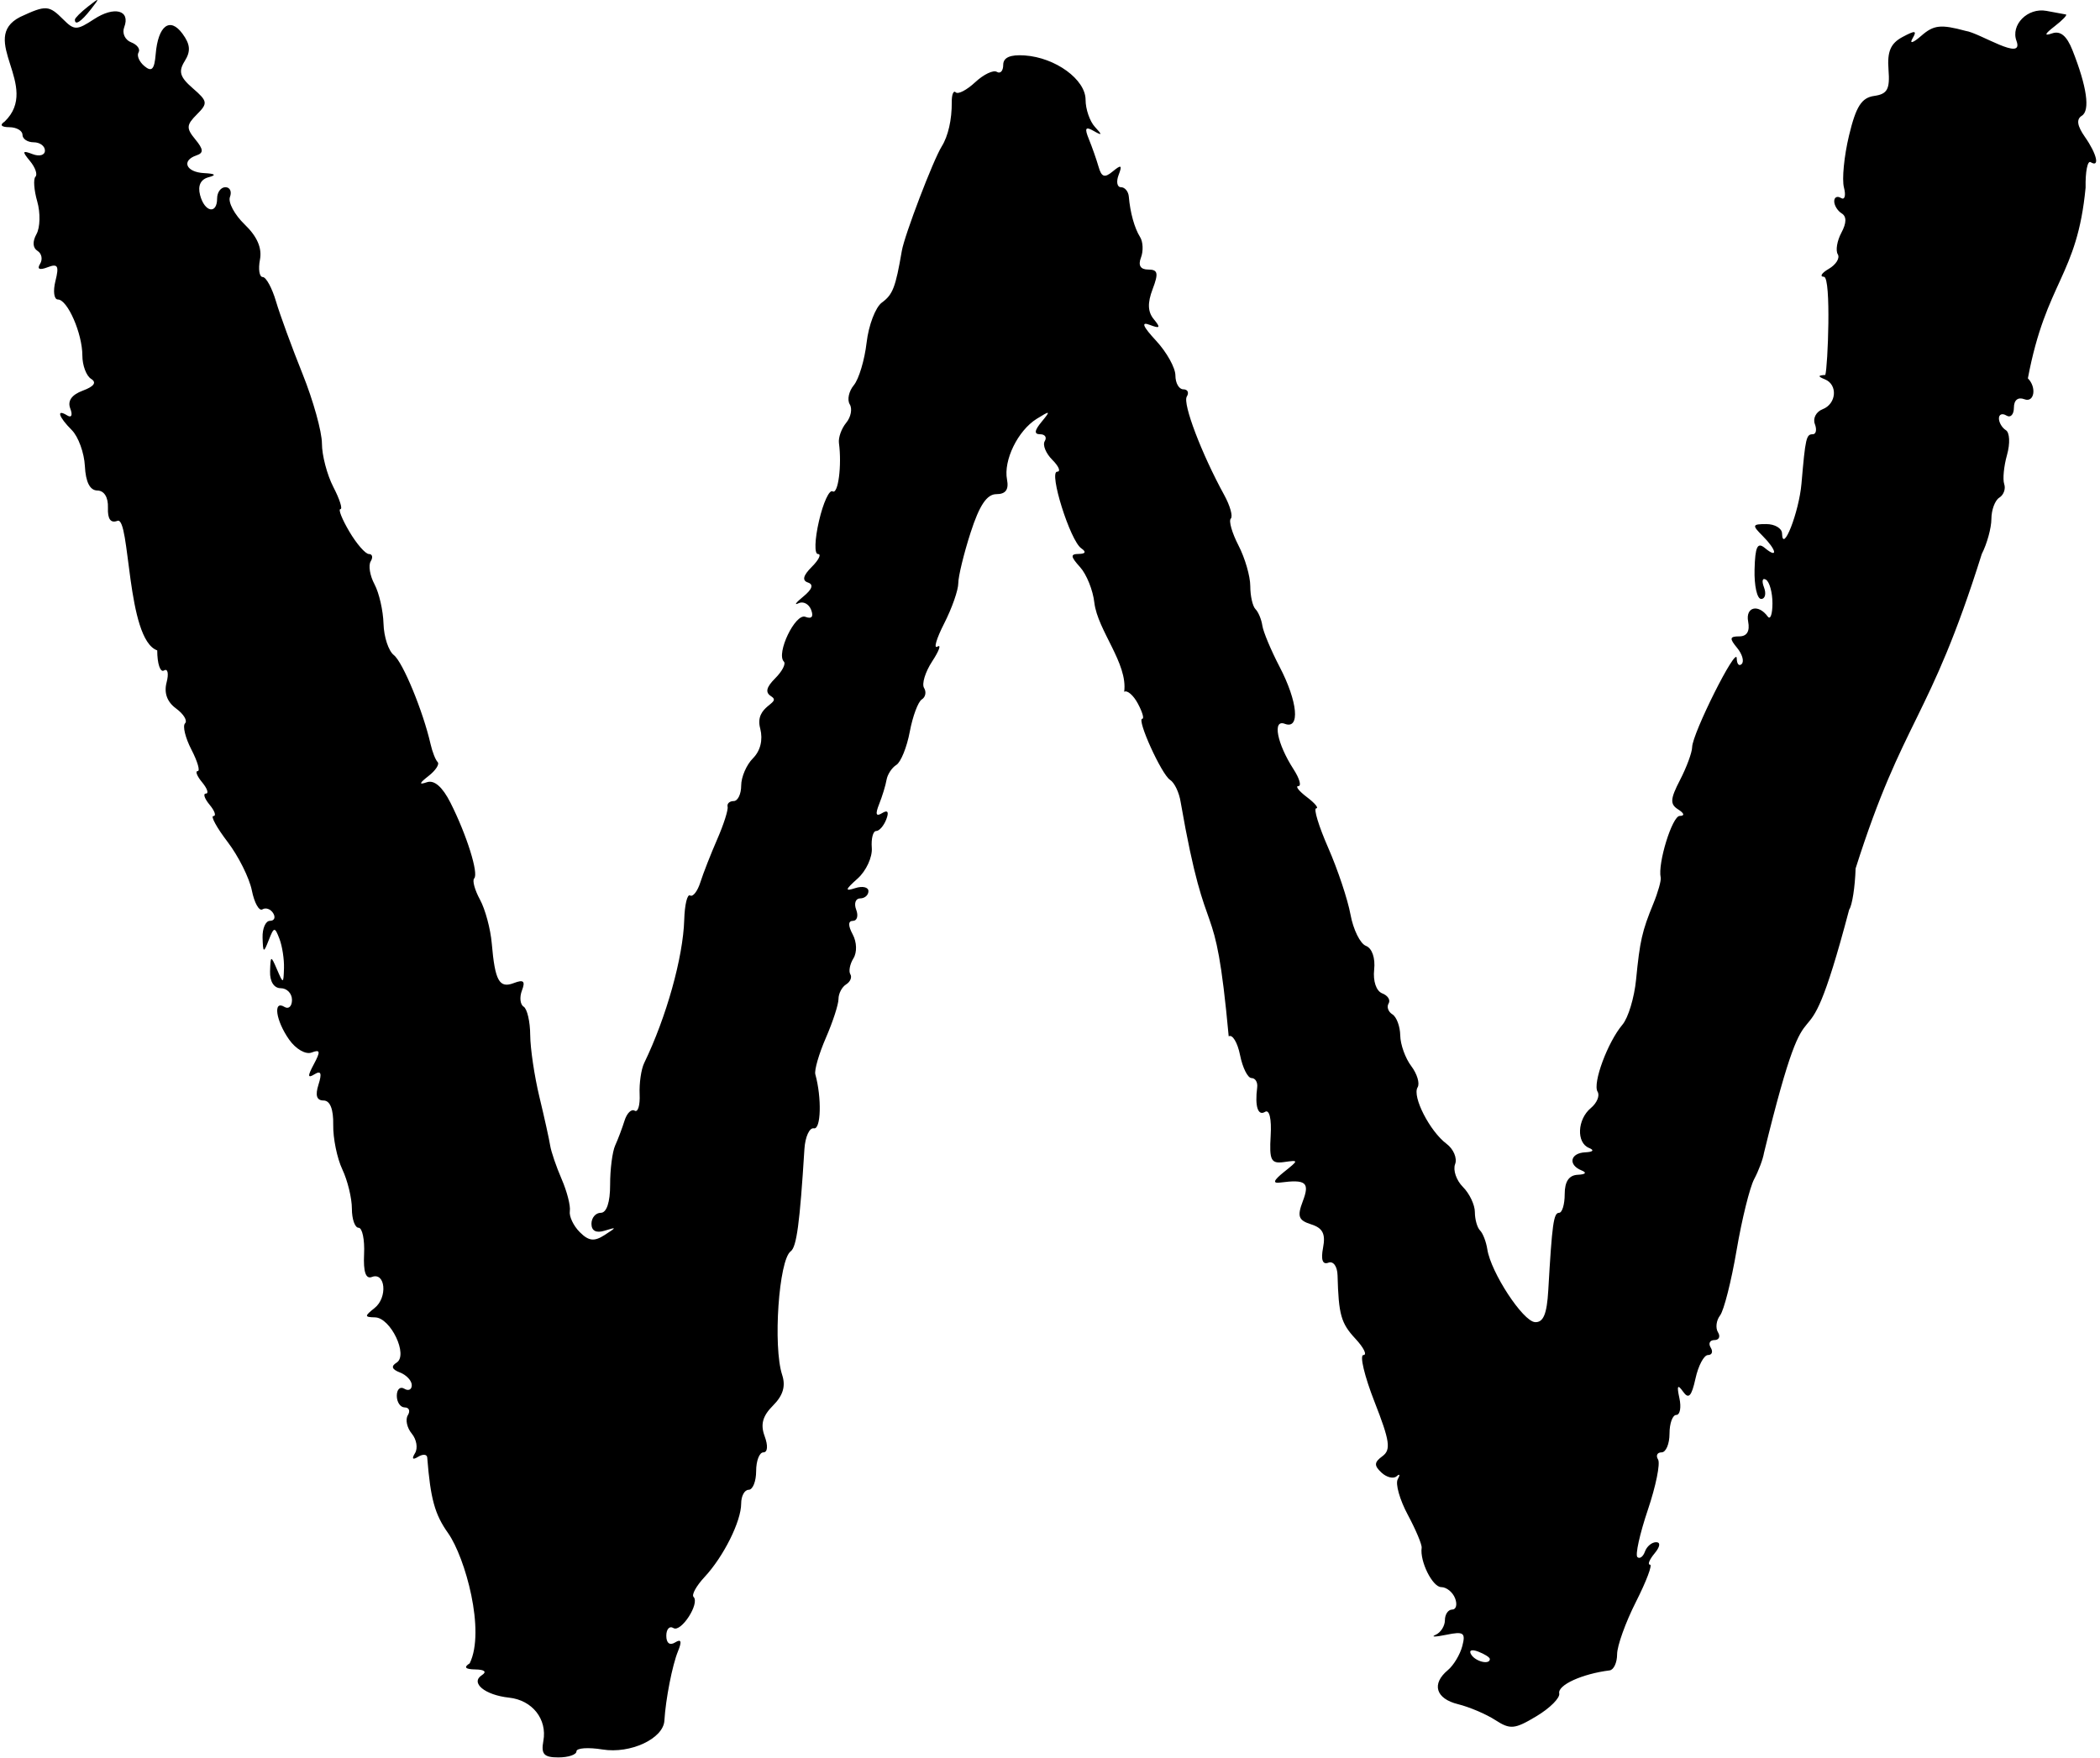
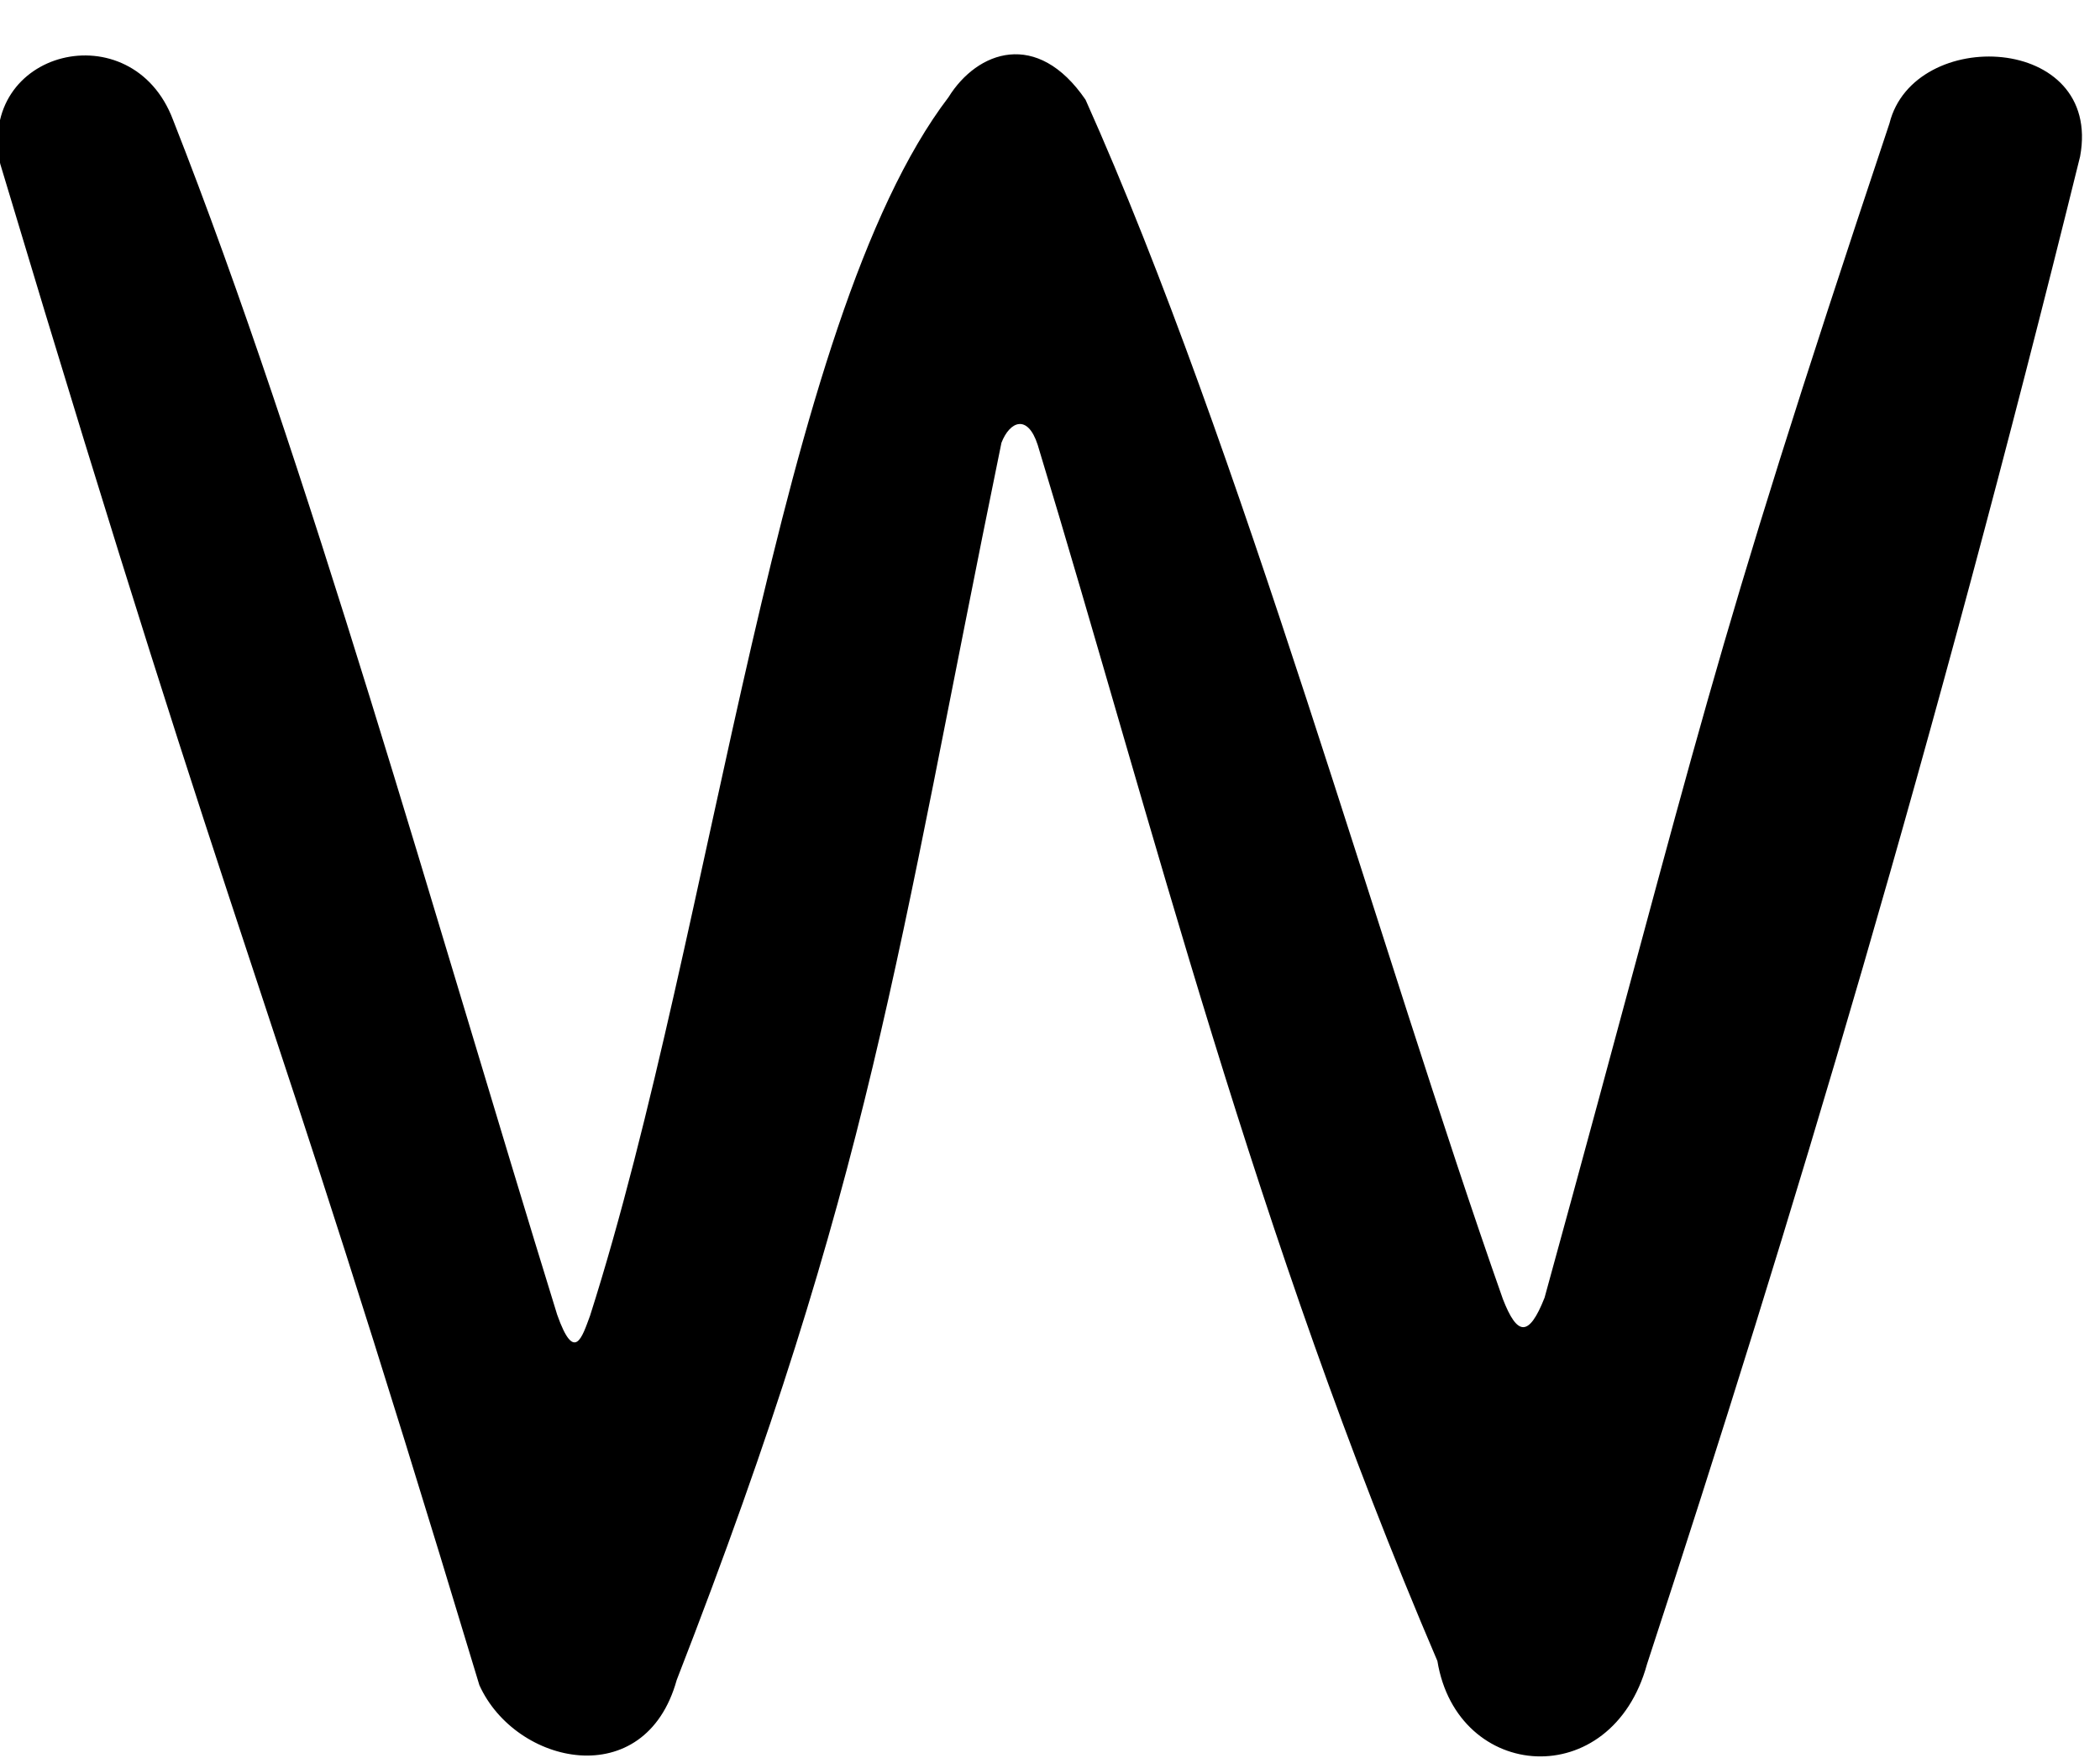
<svg xmlns="http://www.w3.org/2000/svg" id="svg3557" version="1.1" width="1111.225" height="930" viewBox="0 0 1111.225 930">
  <defs id="defs3561" />
-   <path style="fill:#000000" d="m 287.526,921.283 c 2.091,-11.532 -5.865,-21.58 -18.131,-22.9 -12.844,-1.382 -20.688,-7.856 -14.417,-11.9 2.766,-1.783 1.445,-2.957 -3.41,-3.032 -5.382,-0.082 -6.351,-1.12 -3.022,-3.234 8.407,-17.123 -2.328,-55.893 -11.426,-68.892 -7.049,-9.899 -9.322,-18.131 -11.049,-40.021 -0.14,-1.763 -2.311,-1.933 -4.827,-0.378 -2.893,1.788 -3.496,1.083 -1.64,-1.921 1.614,-2.611 0.844,-7.265 -1.71,-10.342 -2.554,-3.077 -3.494,-7.456 -2.088,-9.73 1.406,-2.274 0.668,-4.135 -1.64,-4.135 -2.307,0 -4.195,-2.779 -4.195,-6.176 0,-3.397 1.783,-5.074 3.962,-3.728 2.179,1.347 3.962,0.504 3.962,-1.871 0,-2.376 -2.824,-5.403 -6.274,-6.727 -4.282,-1.643 -4.847,-3.29 -1.778,-5.187 6.338,-3.917 -3.121,-23.81 -11.401,-23.975 -5.64,-0.114 -5.662,-0.629 -0.211,-4.952 6.968,-5.525 5.758,-19.187 -1.455,-16.42 -3.237,1.242 -4.565,-2.659 -4.12,-12.104 0.361,-7.665 -0.944,-13.937 -2.899,-13.937 -1.955,0 -3.555,-4.545 -3.555,-10.101 0,-5.555 -2.276,-14.915 -5.058,-20.798 -2.782,-5.884 -4.95,-16.491 -4.818,-23.573 0.156,-8.292 -1.665,-12.875 -5.113,-12.875 -3.656,0 -4.506,-2.67 -2.681,-8.419 1.911,-6.021 1.31,-7.578 -2.109,-5.464 -3.674,2.27 -3.751,1.029 -0.333,-5.357 3.613,-6.751 3.392,-7.907 -1.174,-6.154 -3.163,1.214 -8.403,-1.811 -11.976,-6.913 -7.046,-10.06 -8.571,-21.03 -2.392,-17.212 2.179,1.347 3.962,-0.331 3.962,-3.728 0,-3.397 -2.674,-6.176 -5.942,-6.176 -3.604,0 -5.833,-3.508 -5.664,-8.914 0.266,-8.505 0.434,-8.55 3.683,-0.99 3.296,7.67 3.414,7.649 3.683,-0.666 0.153,-4.724 -0.925,-11.725 -2.395,-15.557 -2.481,-6.465 -2.889,-6.417 -5.664,0.666 -2.739,6.992 -3.014,6.884 -3.269,-1.28 -0.153,-4.902 1.609,-8.914 3.917,-8.914 2.307,0 3.076,-1.812 1.707,-4.026 -1.369,-2.214 -3.932,-3.135 -5.695,-2.045 -1.763,1.09 -4.286,-3.42 -5.606,-10.022 -1.32,-6.601 -7.097,-18.16 -12.837,-25.686 -5.74,-7.526 -9.115,-13.683 -7.501,-13.683 1.615,0 0.717,-2.674 -1.996,-5.942 -2.712,-3.268 -3.604,-5.942 -1.981,-5.942 1.623,0 0.732,-2.674 -1.981,-5.942 -2.712,-3.268 -3.776,-5.942 -2.364,-5.942 1.412,0 -0.082,-5.122 -3.318,-11.382 -3.237,-6.26 -4.75,-12.518 -3.362,-13.906 1.388,-1.388 -0.743,-4.913 -4.737,-7.833 -4.773,-3.49 -6.497,-8.229 -5.032,-13.83 1.225,-4.687 0.612,-7.522 -1.364,-6.301 -1.976,1.221 -3.592,-3.564 -3.592,-10.634 -16.424,-5.812 -14.201,-71.099 -21.04,-68.565 -3.604,1.383 -5.267,-0.909 -5.044,-6.954 0.203,-5.495 -1.988,-9.044 -5.609,-9.085 -3.908,-0.045 -6.163,-4.453 -6.586,-12.878 -0.354,-7.046 -3.473,-15.641 -6.933,-19.1 -7.026,-7.026 -8.383,-11.446 -2.373,-7.732 2.242,1.386 2.912,-0.198 1.567,-3.702 -1.545,-4.027 0.736,-7.264 6.665,-9.457 5.924,-2.191 7.424,-4.318 4.376,-6.202 -2.552,-1.577 -4.639,-7.135 -4.639,-12.351 0,-11.668 -7.856,-29.664 -12.95,-29.664 -2.065,0 -2.648,-4.409 -1.296,-9.798 2.016,-8.034 1.263,-9.339 -4.182,-7.25 -4.283,1.644 -5.684,1 -3.946,-1.813 1.482,-2.399 0.862,-5.494 -1.38,-6.88 -2.527,-1.562 -2.728,-4.925 -0.53,-8.854 1.95,-3.485 2.135,-11.254 0.411,-17.265 -1.724,-6.011 -2.152,-11.912 -0.951,-13.112 1.201,-1.201 -0.106,-4.941 -2.903,-8.312 -4.284,-5.162 -4.061,-5.735 1.416,-3.633 3.616,1.388 6.503,0.548 6.503,-1.89 0,-2.412 -2.674,-4.385 -5.942,-4.385 -3.268,0 -5.942,-1.783 -5.942,-3.962 0,-2.179 -3.12,-3.989 -6.933,-4.022 -4.331,-0.038 -5.275,-1.153 -2.515,-2.971 19.433,-18.704 -14.453,-43.91 8.287,-55.401 13.641,-6.335 15.148,-6.244 22.77,1.378 5.798,5.798 7.161,5.785 16.241,-0.165 10.807,-7.081 19.44,-4.762 15.967,4.29 -1.201,3.13 0.45,6.702 3.669,7.938 3.219,1.235 4.991,3.64 3.938,5.344 -1.053,1.704 0.359,4.985 3.138,7.291 3.859,3.203 5.258,1.712 5.922,-6.309 1.254,-15.151 7.547,-19.949 14.211,-10.835 4.119,5.633 4.41,9.251 1.164,14.448 -3.451,5.526 -2.588,8.444 4.251,14.376 7.911,6.861 8.08,7.944 2.162,13.862 -5.57,5.57 -5.678,7.318 -0.817,13.205 4.333,5.248 4.48,7.163 0.65,8.452 -8.179,2.753 -5.587,8.897 3.962,9.389 6.008,0.31 6.792,1.023 2.406,2.189 -4.216,1.121 -5.797,4.446 -4.49,9.444 2.372,9.072 9.016,10.378 9.016,1.772 0,-3.268 1.973,-5.942 4.385,-5.942 2.412,0 3.495,2.321 2.406,5.158 -1.089,2.837 2.431,9.404 7.822,14.592 6.589,6.342 9.227,12.442 8.047,18.611 -0.965,5.048 -0.303,9.177 1.472,9.177 1.774,0 4.934,5.794 7.022,12.875 2.088,7.081 8.411,24.355 14.052,38.386 5.641,14.031 10.256,30.61 10.256,36.841 0,6.232 2.72,16.59 6.044,23.018 3.324,6.428 5.006,11.688 3.738,11.688 -1.268,0 0.853,5.348 4.714,11.885 3.861,6.537 8.524,11.885 10.362,11.885 1.838,0 2.262,1.746 0.943,3.88 -1.319,2.134 -0.41,7.593 2.019,12.133 2.429,4.539 4.574,13.935 4.767,20.88 0.193,6.945 2.649,14.41 5.459,16.589 4.735,3.671 15.48,29.709 19.431,47.084 0.934,4.108 2.618,8.388 3.742,9.512 1.124,1.124 -1.048,4.452 -4.828,7.397 -4.951,3.857 -5.195,4.779 -0.874,3.298 3.922,-1.344 8.255,2.421 12.525,10.885 8.591,17.028 15.007,37.514 12.526,39.995 -1.088,1.088 0.289,6.142 3.061,11.231 2.772,5.089 5.577,15.492 6.233,23.118 1.717,19.94 3.973,23.997 11.696,21.034 5.142,-1.973 6.177,-1.03 4.285,3.902 -1.373,3.577 -0.969,7.447 0.897,8.6 1.866,1.153 3.427,7.895 3.469,14.983 0.042,7.087 2.225,21.8 4.85,32.694 2.625,10.894 5.191,22.482 5.701,25.75 0.511,3.268 3.249,11.29 6.085,17.827 2.836,6.537 4.784,14.153 4.328,16.926 -0.456,2.772 1.907,7.777 5.252,11.122 4.734,4.734 7.629,5.087 13.069,1.593 6.572,-4.221 6.575,-4.36 0.056,-2.333 -4.434,1.379 -6.933,0.058 -6.933,-3.662 0,-3.2 2.228,-5.819 4.952,-5.819 3.086,-7.4e-4 4.942,-5.6 4.926,-14.856 -0.015,-8.17 1.192,-17.529 2.682,-20.797 1.49,-3.268 3.717,-9.175 4.95,-13.126 1.233,-3.951 3.644,-6.317 5.359,-5.258 1.714,1.059 2.897,-2.839 2.628,-8.662 -0.269,-5.824 0.808,-13.263 2.391,-16.531 11.757,-24.259 20.628,-55.999 21.209,-75.882 0.232,-7.963 1.631,-13.731 3.109,-12.818 1.477,0.913 3.918,-2.222 5.424,-6.966 1.506,-4.744 5.531,-15.021 8.944,-22.837 3.414,-7.816 5.875,-15.548 5.471,-17.182 -0.405,-1.634 1.047,-2.971 3.226,-2.971 2.179,0 3.962,-3.693 3.962,-8.206 0,-4.513 2.803,-11.009 6.229,-14.435 3.932,-3.932 5.357,-9.703 3.864,-15.65 -3.443,-12.425 11.768,-13.306 5.793,-17.146 -3.277,-2.025 -2.672,-4.749 2.12,-9.541 3.689,-3.689 5.749,-7.665 4.578,-8.836 -4.247,-4.247 6.053,-25.725 11.36,-23.688 3.357,1.288 4.473,-0.053 3.074,-3.696 -1.207,-3.145 -4.236,-4.705 -6.731,-3.466 -2.495,1.238 -1.323,-0.374 2.606,-3.584 4.717,-3.854 5.546,-6.368 2.441,-7.403 -3.227,-1.076 -2.583,-3.687 2.054,-8.323 3.716,-3.716 5.173,-6.756 3.238,-6.756 -1.967,0 -1.724,-7.736 0.552,-17.545 2.239,-9.65 5.477,-16.675 7.197,-15.612 2.918,1.804 4.957,-13.737 3.355,-25.57 -0.391,-2.885 1.334,-7.71 3.833,-10.721 2.499,-3.011 3.345,-7.414 1.881,-9.784 -1.465,-2.37 -0.49,-6.926 2.165,-10.126 2.655,-3.2 5.696,-13.331 6.757,-22.515 1.061,-9.184 4.695,-18.72 8.075,-21.192 5.785,-4.23 7.25,-8.028 10.561,-27.379 1.42,-8.3 16.618,-48.078 21.112,-55.258 3.405,-5.439 5.4,-14.245 5.309,-23.431 -0.04,-4.059 0.912,-6.395 2.117,-5.191 1.205,1.204 5.836,-1.206 10.291,-5.358 4.456,-4.151 9.614,-6.613 11.463,-5.47 1.849,1.143 3.362,-0.524 3.362,-3.704 0,-3.906 3.684,-5.526 11.36,-4.995 16.286,1.128 32.218,12.735 32.218,23.473 0,4.961 2.229,11.421 4.952,14.355 4.01,4.32 3.882,4.724 -0.673,2.123 -4.367,-2.494 -4.931,-1.516 -2.522,4.371 1.707,4.17 4.01,10.74 5.119,14.599 1.586,5.521 3.198,6.035 7.564,2.411 4.448,-3.692 5.054,-3.315 3.054,1.897 -1.372,3.576 -0.819,6.503 1.23,6.503 2.049,0 3.918,2.228 4.153,4.952 0.742,8.585 2.996,16.676 5.969,21.431 1.58,2.527 1.785,7.429 0.455,10.894 -1.582,4.123 -0.251,6.3 3.851,6.3 5.127,0 5.549,1.891 2.319,10.386 -2.784,7.323 -2.59,12.023 0.658,15.937 3.715,4.477 3.287,5.045 -2.212,2.935 -4.701,-1.804 -3.645,0.808 3.401,8.411 5.621,6.065 10.22,14.333 10.22,18.372 0,4.04 1.888,7.345 4.195,7.345 2.307,0 3.128,1.726 1.825,3.836 -2.273,3.678 7.85,30.31 19.789,52.06 3.121,5.686 4.699,11.314 3.506,12.507 -1.193,1.193 0.637,7.594 4.066,14.225 3.429,6.631 6.234,16.304 6.234,21.496 0,5.192 1.24,10.68 2.756,12.196 1.516,1.516 3.149,5.438 3.63,8.715 0.481,3.278 4.589,13.086 9.129,21.796 9.629,18.473 10.988,33.335 2.76,30.178 -6.65,-2.552 -4.156,10.428 4.62,24.04 3.161,4.902 4.31,8.914 2.553,8.914 -1.757,0 0.267,2.617 4.496,5.816 4.229,3.199 6.451,5.873 4.937,5.942 -1.514,0.069 1.352,9.485 6.37,20.924 5.018,11.439 10.316,27.311 11.774,35.272 1.458,7.96 5.132,15.425 8.164,16.589 3.248,1.247 5.041,6.417 4.363,12.587 -0.668,6.088 1.115,11.341 4.26,12.548 2.975,1.142 4.5,3.549 3.387,5.349 -1.112,1.8 -0.211,4.392 2.003,5.761 2.215,1.369 4.083,6.394 4.152,11.168 0.069,4.774 2.686,12.062 5.815,16.196 3.129,4.134 4.645,9.206 3.368,11.272 -2.971,4.808 6.479,23.265 15.284,29.849 3.722,2.783 5.777,7.64 4.567,10.792 -1.21,3.153 0.648,8.579 4.127,12.059 3.48,3.48 6.327,9.468 6.327,13.307 0,3.839 1.234,8.214 2.743,9.723 1.509,1.509 3.238,5.987 3.843,9.951 1.862,12.199 18.819,38.123 25.216,38.549 4.426,0.295 6.319,-4.23 7.043,-16.837 2.03,-35.33 2.822,-41.01 5.722,-41.01 1.634,0 2.971,-4.457 2.971,-9.904 0,-6.672 2.262,-10.006 6.933,-10.217 4.142,-0.188 4.939,-1.117 1.981,-2.311 -7.31,-2.95 -6.014,-9.213 1.981,-9.574 4.142,-0.188 4.939,-1.117 1.981,-2.311 -6.789,-2.74 -6.233,-15.151 0.947,-21.11 3.244,-2.693 4.855,-6.584 3.58,-8.647 -2.746,-4.443 5.359,-26.295 13.169,-35.507 3.023,-3.566 6.258,-14.262 7.189,-23.769 2.015,-20.588 3.173,-25.693 9.124,-40.203 2.488,-6.067 4.245,-12.307 3.903,-13.865 -1.643,-7.498 6.092,-32.553 10.067,-32.606 2.758,-0.034 2.442,-1.372 -0.815,-3.436 -4.401,-2.789 -4.229,-5.496 0.99,-15.589 3.474,-6.718 6.356,-14.531 6.405,-17.362 0.127,-7.285 23.484,-53.894 23.592,-47.075 0.048,3.087 1.234,4.467 2.634,3.067 1.4,-1.4 0.29,-5.262 -2.466,-8.583 -4.127,-4.972 -3.917,-6.038 1.189,-6.038 4.046,0 5.675,-2.724 4.69,-7.842 -1.49,-7.737 5.387,-9.479 10.383,-2.629 1.362,1.867 2.476,-1.285 2.476,-7.005 0,-5.719 -1.539,-11.351 -3.421,-12.513 -1.881,-1.163 -2.359,0.652 -1.062,4.034 1.298,3.381 0.614,6.148 -1.518,6.148 -2.133,0 -3.694,-7.007 -3.469,-15.571 0.317,-12.104 1.527,-14.642 5.435,-11.4 7.155,5.939 6.236,1.015 -1.199,-6.42 -5.659,-5.659 -5.479,-6.225 1.981,-6.225 4.513,0 8.26,2.228 8.327,4.952 0.269,11.049 8.983,-11.291 10.284,-26.364 2.092,-24.24 2.524,-26.127 5.978,-26.127 1.747,0 2.239,-2.444 1.093,-5.431 -1.146,-2.987 0.692,-6.497 4.086,-7.799 7.39,-2.836 8.174,-13.032 1.218,-15.839 -3.808,-1.537 -3.754,-2.07 0.232,-2.311 1.338,-4.217 3.196,-51.192 -0.653,-51.934 -2.493,-0.066 -1.376,-1.959 2.483,-4.205 3.859,-2.247 6.005,-5.721 4.769,-7.721 -1.236,-2 -0.377,-7.13 1.908,-11.401 2.759,-5.155 2.821,-8.59 0.182,-10.22 -2.184,-1.35 -3.972,-4.238 -3.972,-6.417 0,-2.179 1.616,-2.963 3.592,-1.742 1.976,1.221 2.675,-1.288 1.554,-5.575 -1.121,-4.287 0.09,-16.665 2.69,-27.505 3.685,-15.36 6.621,-19.98 13.302,-20.934 7.012,-1.001 8.394,-3.543 7.587,-13.959 -0.739,-9.54 1.12,-13.863 7.411,-17.229 6.796,-3.637 7.799,-3.474 5.258,0.853 -1.727,2.941 0.376,2.273 4.674,-1.484 6.575,-5.748 10.295,-6.161 23.46,-2.603 7.474,1.048 30.932,16.553 26.963,5.423 -3.301,-8.603 5.874,-17.876 15.836,-16.002 4.676,0.879 9.288,1.731 10.249,1.893 0.961,0.162 -1.713,2.973 -5.942,6.246 -5.342,4.134 -5.746,5.281 -1.323,3.755 4.373,-1.509 7.742,1.279 10.758,8.904 7.651,19.341 9.443,31.917 4.943,34.698 -2.989,1.847 -2.476,5.313 1.66,11.218 6.332,9.04 7.999,16.418 3.014,13.335 -1.634,-1.01 -2.833,5.051 -2.664,13.47 -4.483,47.078 -20.805,49.348 -30.545,100.937 4.774,4.774 3.39,13.062 -1.845,11.053 -3.392,-1.302 -5.551,0.437 -5.551,4.47 0,3.63 -1.783,5.498 -3.962,4.152 -2.179,-1.347 -3.962,-0.666 -3.962,1.513 0,2.179 1.651,4.982 3.67,6.23 2.047,1.265 2.317,7.061 0.61,13.109 -1.683,5.963 -2.349,12.906 -1.48,15.43 0.869,2.524 -0.297,5.749 -2.591,7.167 -2.294,1.418 -4.182,6.484 -4.195,11.257 -0.012,4.774 -2.308,13.136 -5.099,18.584 -27.944,88.985 -41.232,86.049 -66.753,166.386 -0.3,9.805 -1.832,19.61 -3.404,21.789 -27.015,102.296 -17.697,16.573 -45.081,128.751 -0.524,3.268 -2.859,9.508 -5.19,13.865 -2.33,4.358 -6.516,21.293 -9.302,37.635 -2.786,16.341 -6.717,31.862 -8.736,34.49 -2.019,2.628 -2.521,6.639 -1.116,8.914 1.406,2.274 0.563,4.135 -1.874,4.135 -2.436,0 -3.327,1.783 -1.981,3.962 1.347,2.179 0.702,3.962 -1.432,3.962 -2.134,0 -5.107,5.585 -6.607,12.412 -2.089,9.511 -3.632,11.131 -6.601,6.933 -2.867,-4.054 -3.366,-3.161 -1.921,3.434 1.074,4.902 0.338,8.914 -1.637,8.914 -1.975,0 -3.591,4.457 -3.591,9.904 0,5.447 -1.888,9.904 -4.195,9.904 -2.307,0 -3.148,1.695 -1.867,3.767 1.28,2.072 -1.157,14.088 -5.416,26.703 -4.259,12.615 -6.74,23.845 -5.513,24.955 1.226,1.11 3.026,-0.211 3.999,-2.934 0.973,-2.724 3.621,-4.952 5.885,-4.952 2.485,0 2.162,2.355 -0.815,5.942 -2.712,3.268 -3.792,5.942 -2.399,5.942 1.393,0 -1.954,8.854 -7.438,19.676 -5.484,10.822 -9.971,23.301 -9.971,27.731 0,4.43 -1.783,8.278 -3.962,8.55 -14.576,1.822 -27.599,7.777 -26.66,12.191 0.5,2.354 -4.917,7.777 -12.039,12.051 -11.556,6.935 -13.899,7.155 -21.789,2.047 -4.862,-3.148 -13.743,-6.931 -19.734,-8.406 -11.811,-2.909 -14.15,-10.744 -5.38,-18.023 3.033,-2.517 6.474,-8.245 7.646,-12.73 1.849,-7.071 0.723,-7.864 -8.485,-5.97 -5.84,1.201 -8.389,1.214 -5.666,0.032 2.724,-1.185 4.952,-4.679 4.952,-7.766 0,-3.087 1.727,-5.612 3.837,-5.612 2.11,0 2.811,-2.674 1.557,-5.942 -1.254,-3.268 -4.556,-5.942 -7.337,-5.942 -4.613,0 -11.406,-13.633 -10.368,-20.807 0.238,-1.639 -3.064,-9.501 -7.336,-17.472 -4.272,-7.971 -6.662,-16.434 -5.31,-18.809 1.351,-2.374 1.09,-3.087 -0.581,-1.584 -1.671,1.503 -5.284,0.635 -8.03,-1.93 -4.005,-3.742 -3.904,-5.459 0.511,-8.687 4.603,-3.366 3.917,-8.072 -4.195,-28.772 -5.334,-13.613 -7.979,-24.75 -5.877,-24.75 2.102,0 0.188,-3.902 -4.256,-8.67 -7.6,-8.158 -8.874,-12.685 -9.426,-33.49 -0.127,-4.807 -2.241,-7.713 -4.875,-6.703 -3.057,1.173 -4.012,-1.555 -2.788,-7.959 1.395,-7.299 -0.18,-10.392 -6.27,-12.325 -6.778,-2.151 -7.519,-4.196 -4.447,-12.275 3.769,-9.914 1.676,-11.638 -11.965,-9.856 -4.171,0.545 -3.58,-1.119 1.981,-5.581 7.923,-6.358 7.923,-6.358 0,-5.259 -6.85,0.95 -7.802,-0.937 -7.031,-13.93 0.532,-8.959 -0.668,-14.065 -2.971,-12.641 -3.765,2.327 -5.457,-2.937 -4.159,-12.936 0.354,-2.724 -0.995,-4.952 -2.997,-4.952 -2.002,0 -4.733,-5.466 -6.07,-12.147 -1.336,-6.681 -4.04,-11.152 -6.008,-9.936 -7.562,-81.941 -11.019,-41.116 -25.43,-124.002 -0.761,-4.987 -3.28,-10.258 -5.597,-11.713 -4.502,-2.827 -17.887,-32.357 -14.666,-32.357 1.055,0 -0.016,-3.615 -2.382,-8.034 -2.365,-4.419 -5.62,-7.218 -7.234,-6.221 2.015,-14.984 -13.995,-32.367 -15.783,-47.149 -0.708,-6.537 -4.104,-15.004 -7.547,-18.817 -5.085,-5.632 -5.215,-6.944 -0.694,-6.993 3.596,-0.04 4.06,-1.091 1.312,-2.971 -5.849,-4.001 -17.338,-40.545 -12.747,-40.545 2.036,0 0.884,-2.818 -2.56,-6.262 -3.444,-3.444 -5.249,-7.901 -4.011,-9.904 1.238,-2.003 0.145,-3.642 -2.429,-3.642 -3.296,0 -3.072,-1.946 0.757,-6.579 4.912,-5.943 4.663,-6.097 -2.576,-1.59 -9.978,6.212 -17.677,21.966 -15.715,32.157 1.024,5.316 -0.716,7.705 -5.61,7.705 -5.04,0 -8.989,5.867 -13.638,20.263 -3.599,11.144 -6.544,23.246 -6.544,26.893 0,3.647 -3.363,13.227 -7.474,21.29 -4.11,8.063 -5.708,13.568 -3.551,12.235 2.158,-1.333 0.91,2.173 -2.772,7.793 -3.682,5.62 -5.621,11.955 -4.308,14.08 1.313,2.124 0.777,4.857 -1.19,6.073 -1.967,1.216 -4.834,8.912 -6.371,17.101 -1.536,8.19 -4.733,16.089 -7.103,17.554 -2.37,1.465 -4.708,5.034 -5.196,7.932 -0.488,2.898 -2.253,8.681 -3.923,12.851 -2.12,5.293 -1.651,6.726 1.553,4.746 2.998,-1.853 3.772,-0.705 2.23,3.312 -1.298,3.381 -3.708,6.148 -5.356,6.148 -1.648,0 -2.686,4.011 -2.305,8.914 0.38,4.902 -2.983,12.199 -7.474,16.215 -6.694,5.986 -6.916,6.901 -1.232,5.076 3.813,-1.224 6.933,-0.498 6.933,1.612 0,2.11 -1.973,3.837 -4.385,3.837 -2.412,0 -3.359,2.674 -2.105,5.942 1.254,3.268 0.491,5.942 -1.696,5.942 -2.605,0 -2.657,2.465 -0.153,7.146 2.204,4.118 2.374,9.494 0.401,12.686 -1.883,3.047 -2.621,6.839 -1.64,8.426 0.981,1.588 -0.029,4.006 -2.242,5.375 -2.215,1.369 -4.026,4.839 -4.026,7.713 0,2.874 -3.005,12.128 -6.678,20.564 -3.673,8.437 -6.184,17.122 -5.581,19.301 3.45,12.455 3.003,29.337 -0.757,28.586 -2.353,-0.47 -4.612,4.493 -5.019,11.03 -2.439,39.145 -4.134,51.777 -7.252,54.041 -6.295,4.571 -9.456,50.375 -4.516,65.43 1.943,5.923 0.461,10.89 -4.826,16.178 -5.531,5.531 -6.757,9.991 -4.455,16.212 1.878,5.077 1.609,8.582 -0.659,8.582 -2.109,0 -3.834,4.457 -3.834,9.904 0,5.447 -1.783,9.904 -3.962,9.904 -2.179,0 -3.962,3.292 -3.962,7.314 0,9.379 -9.315,28.049 -19.392,38.865 -4.324,4.641 -6.934,9.367 -5.799,10.502 3.437,3.437 -6.618,18.984 -10.662,16.484 -2.07,-1.279 -3.763,0.559 -3.763,4.084 0,3.885 1.825,5.282 4.635,3.546 3.267,-2.019 3.717,-0.627 1.524,4.718 -2.968,7.235 -6.509,25.333 -7.17,36.645 -0.558,9.551 -17.96,17.668 -32.739,15.27 -7.584,-1.231 -13.789,-0.79 -13.789,0.98 0,1.77 -4.298,3.217 -9.552,3.217 -7.68,0 -9.242,-1.708 -7.971,-8.717 z m 500.834,-43.35 c 0,-0.856 -2.767,-2.619 -6.148,-3.916 -3.525,-1.353 -5.116,-0.689 -3.728,1.557 2.326,3.764 9.876,5.568 9.876,2.359 z M 39.624,10.411 c 0,-0.823 3.12,-3.942 6.933,-6.933 6.283,-4.928 6.423,-4.788 1.496,1.496 -5.175,6.599 -8.428,8.698 -8.428,5.437 z" id="path3567" />
+   <path style="fill:#000000" d="M 253.659,891.756 C 135.22,499.033 133.954,533.037 0.141,86.777 -12.659,26.307 69.904,5.854 91.571,63.455 162.742,244.126 230.154,486.388 294.833,695.731 c 9.138,25.878 13.182,11.857 17.384,0.571 65.74,-206.025 99.134,-526.073 189.682,-644.85 15.214,-24.565 46.958,-36.093 72.535,1.35 82.015,183.076 156.252,451.535 220.827,634.656 7.519,19.325 13.649,20.539 22.043,-0.698 C 901.842,379.469 901.757,359.118 999.814,65.312 1012.7,13.561 1112.661,17.862 1100.701,82.774 1023.274,396.451 947.808,647.858 871.523,880.67 852.793,949.014 771.094,942.928 760.604,878.987 663.762,652.625 610.614,438.06 549.093,235.396 543.763,218.9 534.295,222.952 529.912,234.337 473.668,508.414 461.724,622.62 358.082,889.048 c -16.731,60.203 -85.269,45.147 -104.423,2.708 z" id="path3567" />
</svg>
